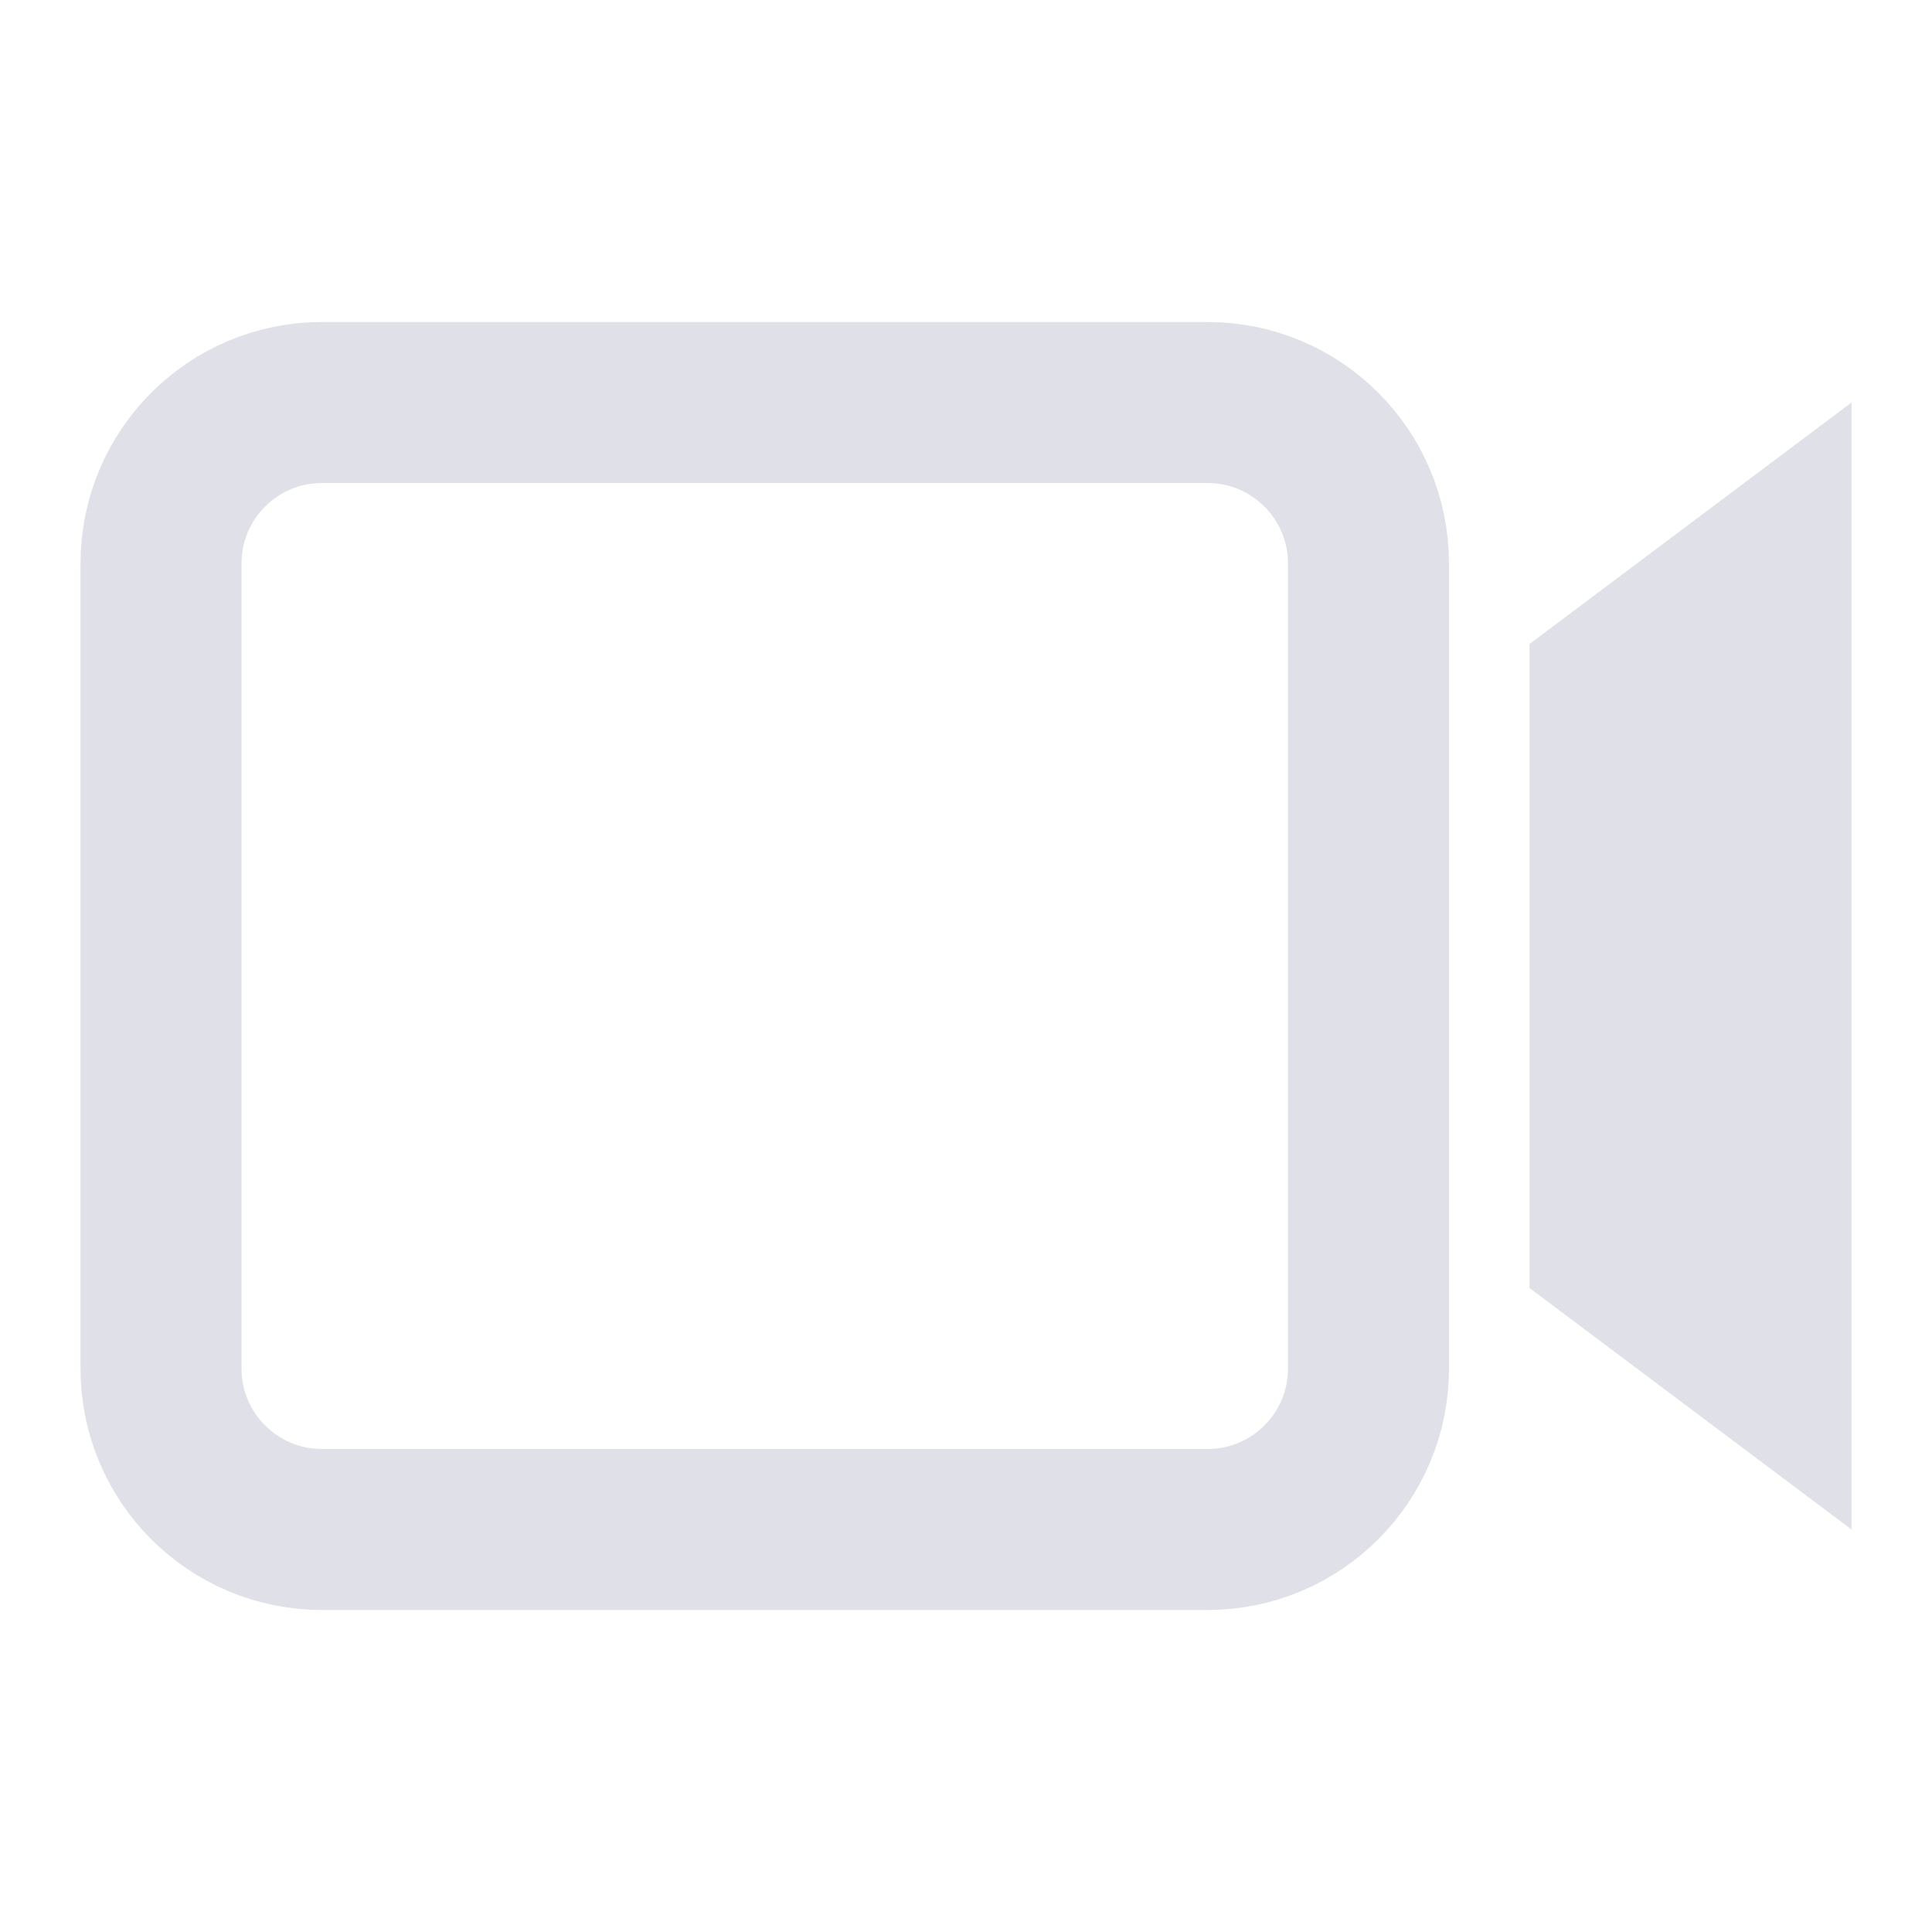
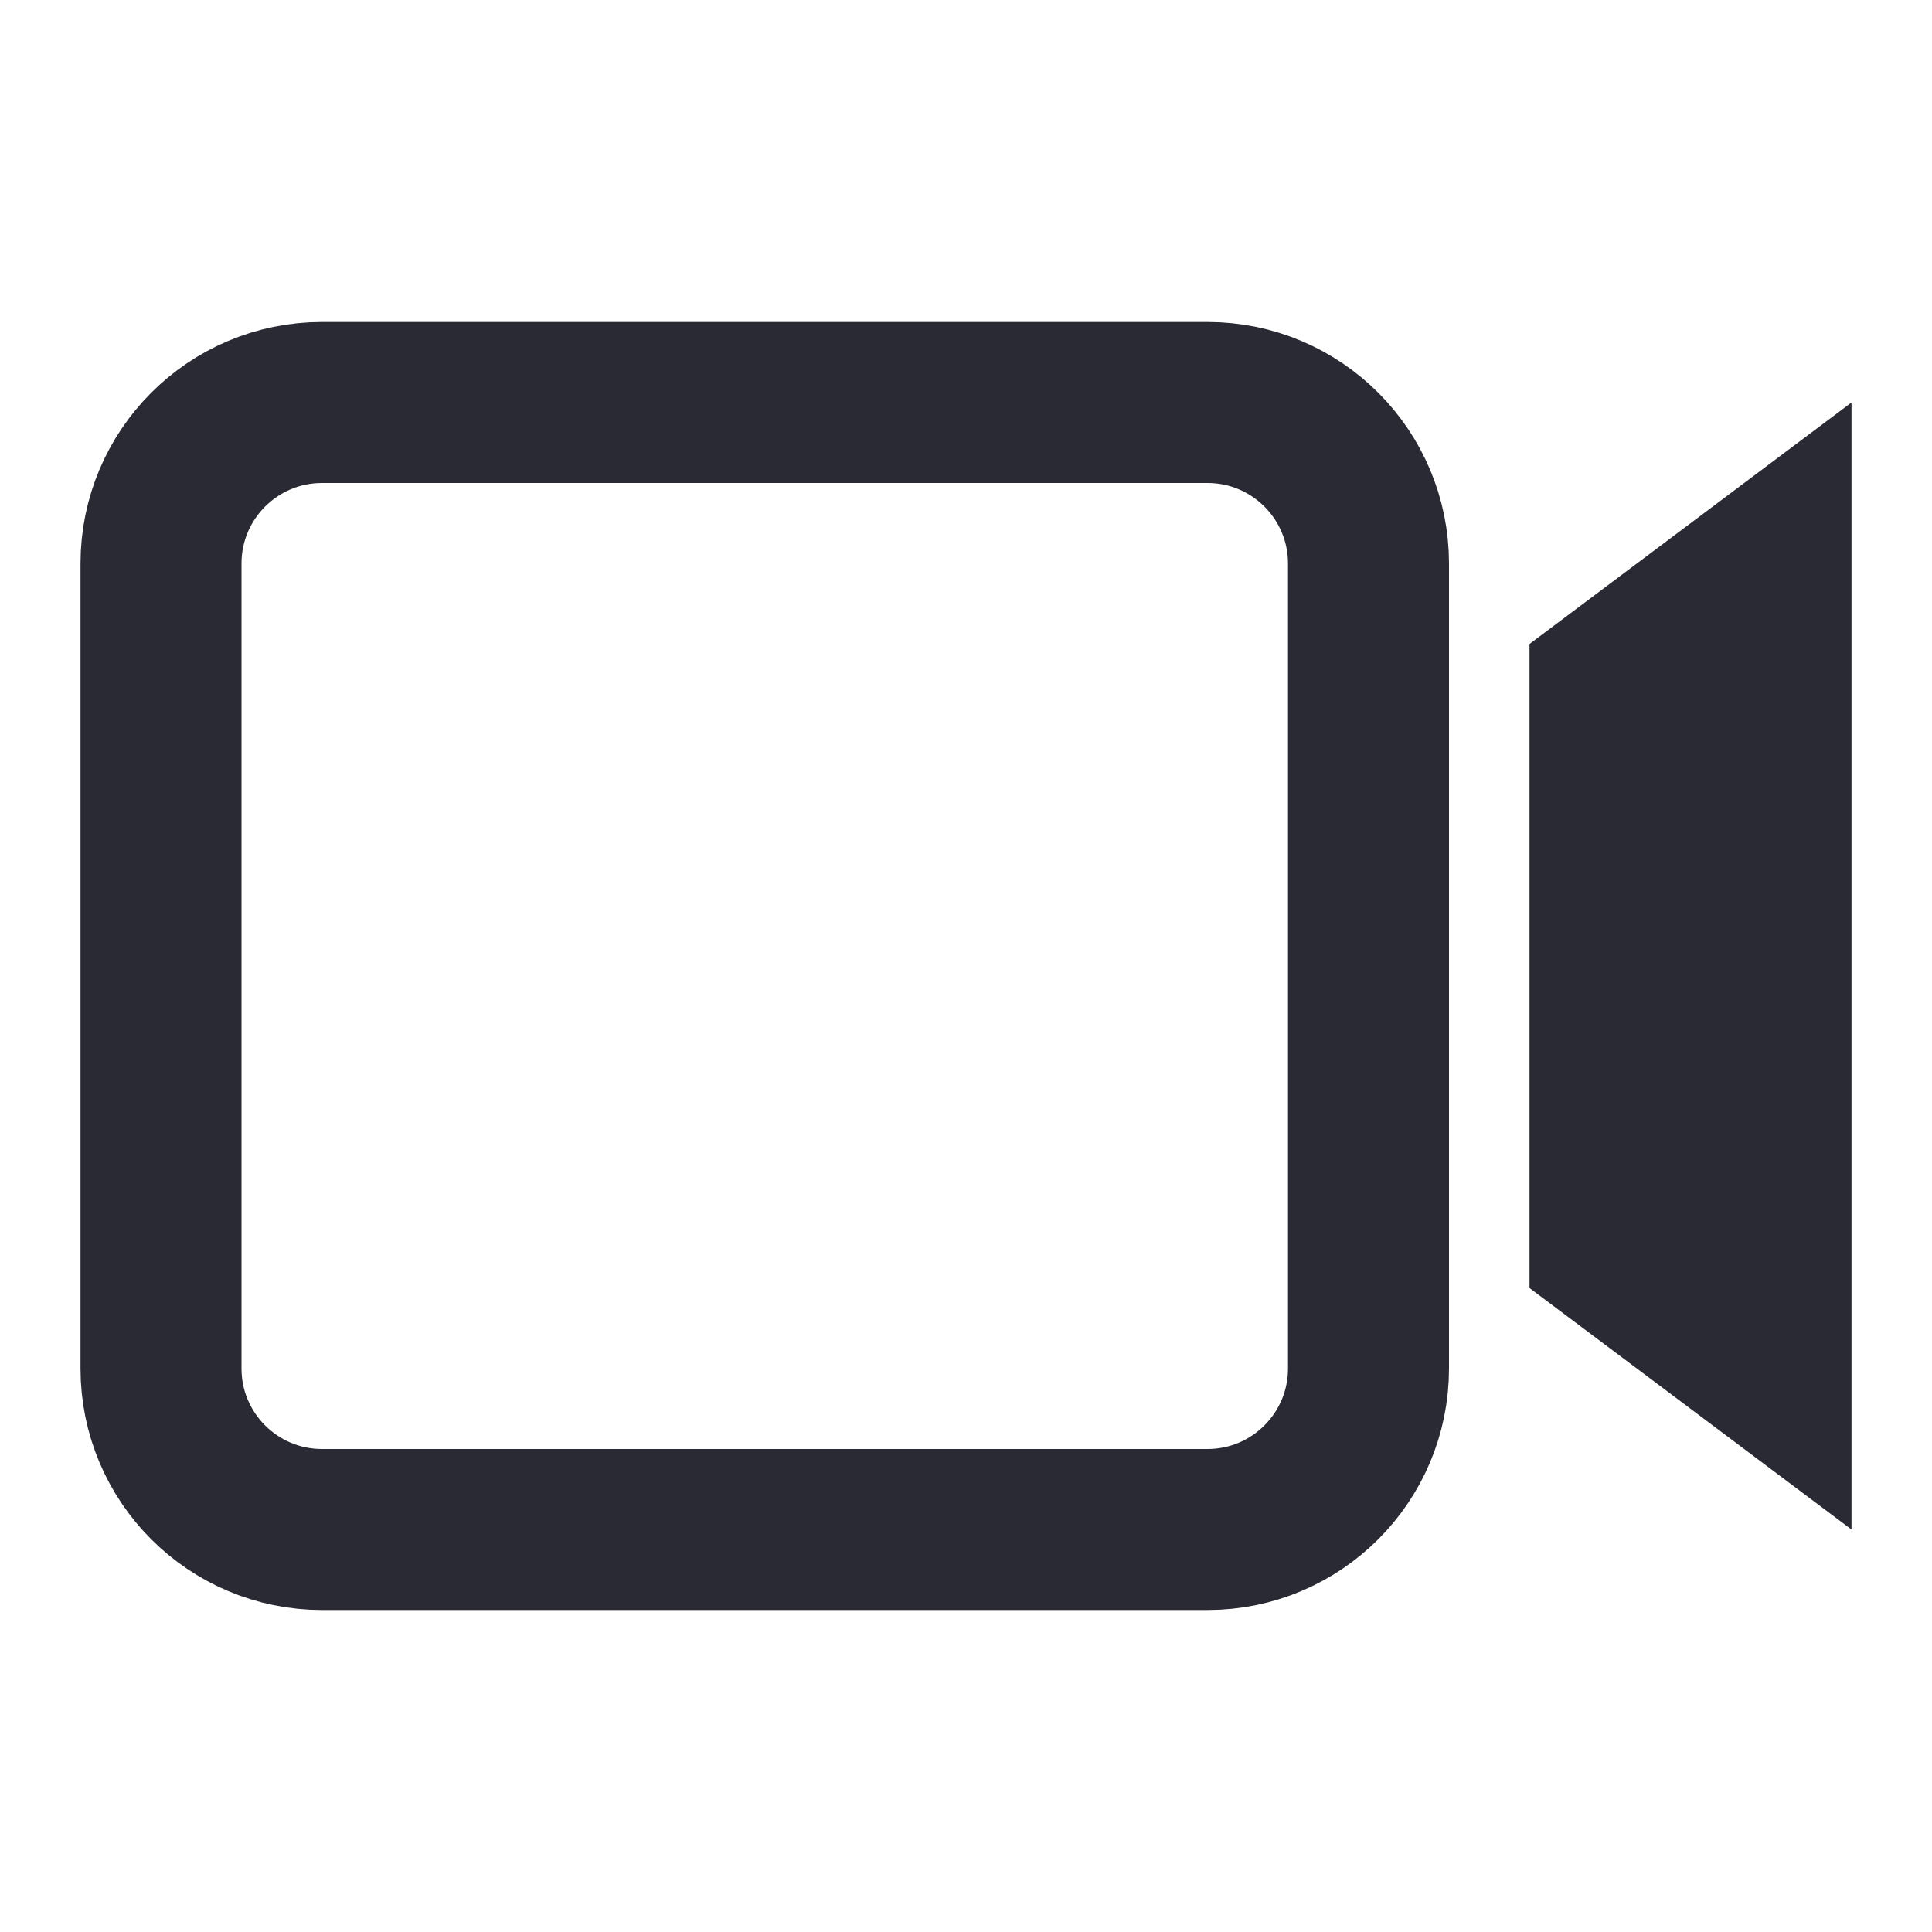
<svg xmlns="http://www.w3.org/2000/svg" viewBox="0 0 24 24" width="24" height="24">
-   <rect x="2" y="5" width="15" height="14" rx="2" stroke="#e0e0e8" stroke-width="2" fill="none" />
-   <polygon points="19,8 23,5 23,19 19,16" fill="#e0e0e8" />
+   <rect x="2" y="5" width="15" height="14" rx="2" stroke="#2a2a34" stroke-width="2" fill="none" />
+   <polygon points="19,8 23,5 23,19 19,16" fill="#2a2a34" />
</svg>
